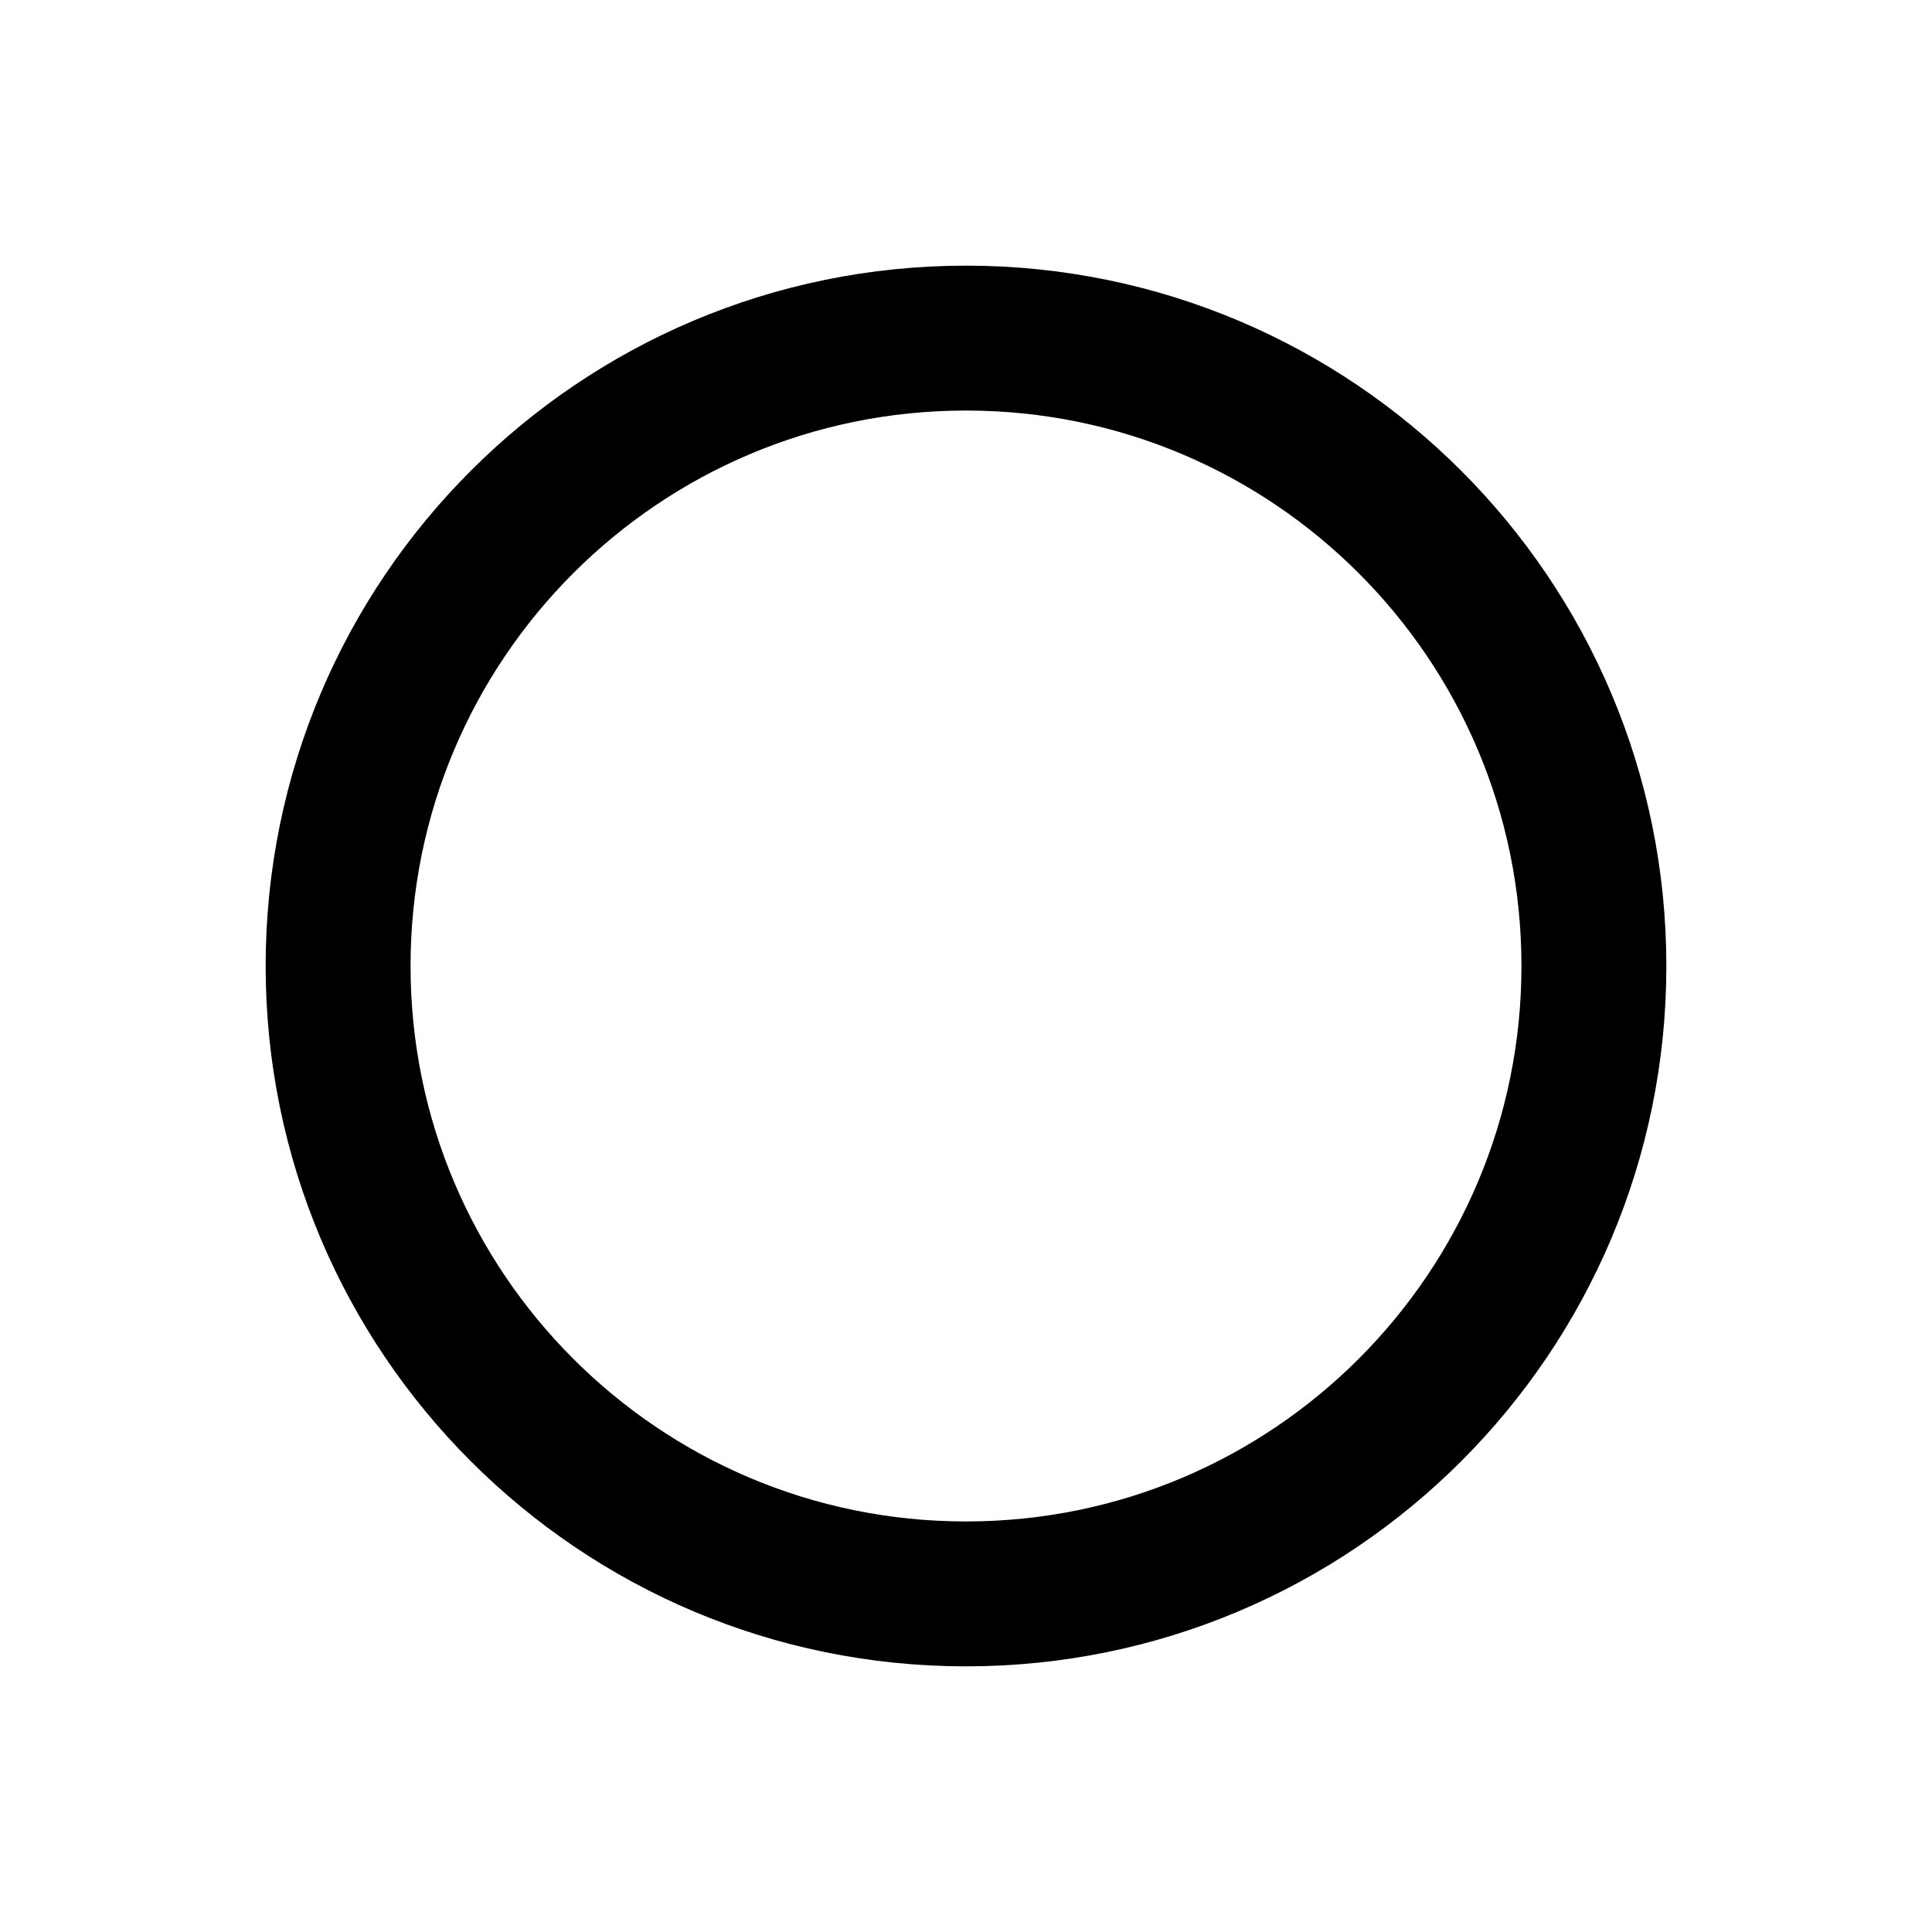
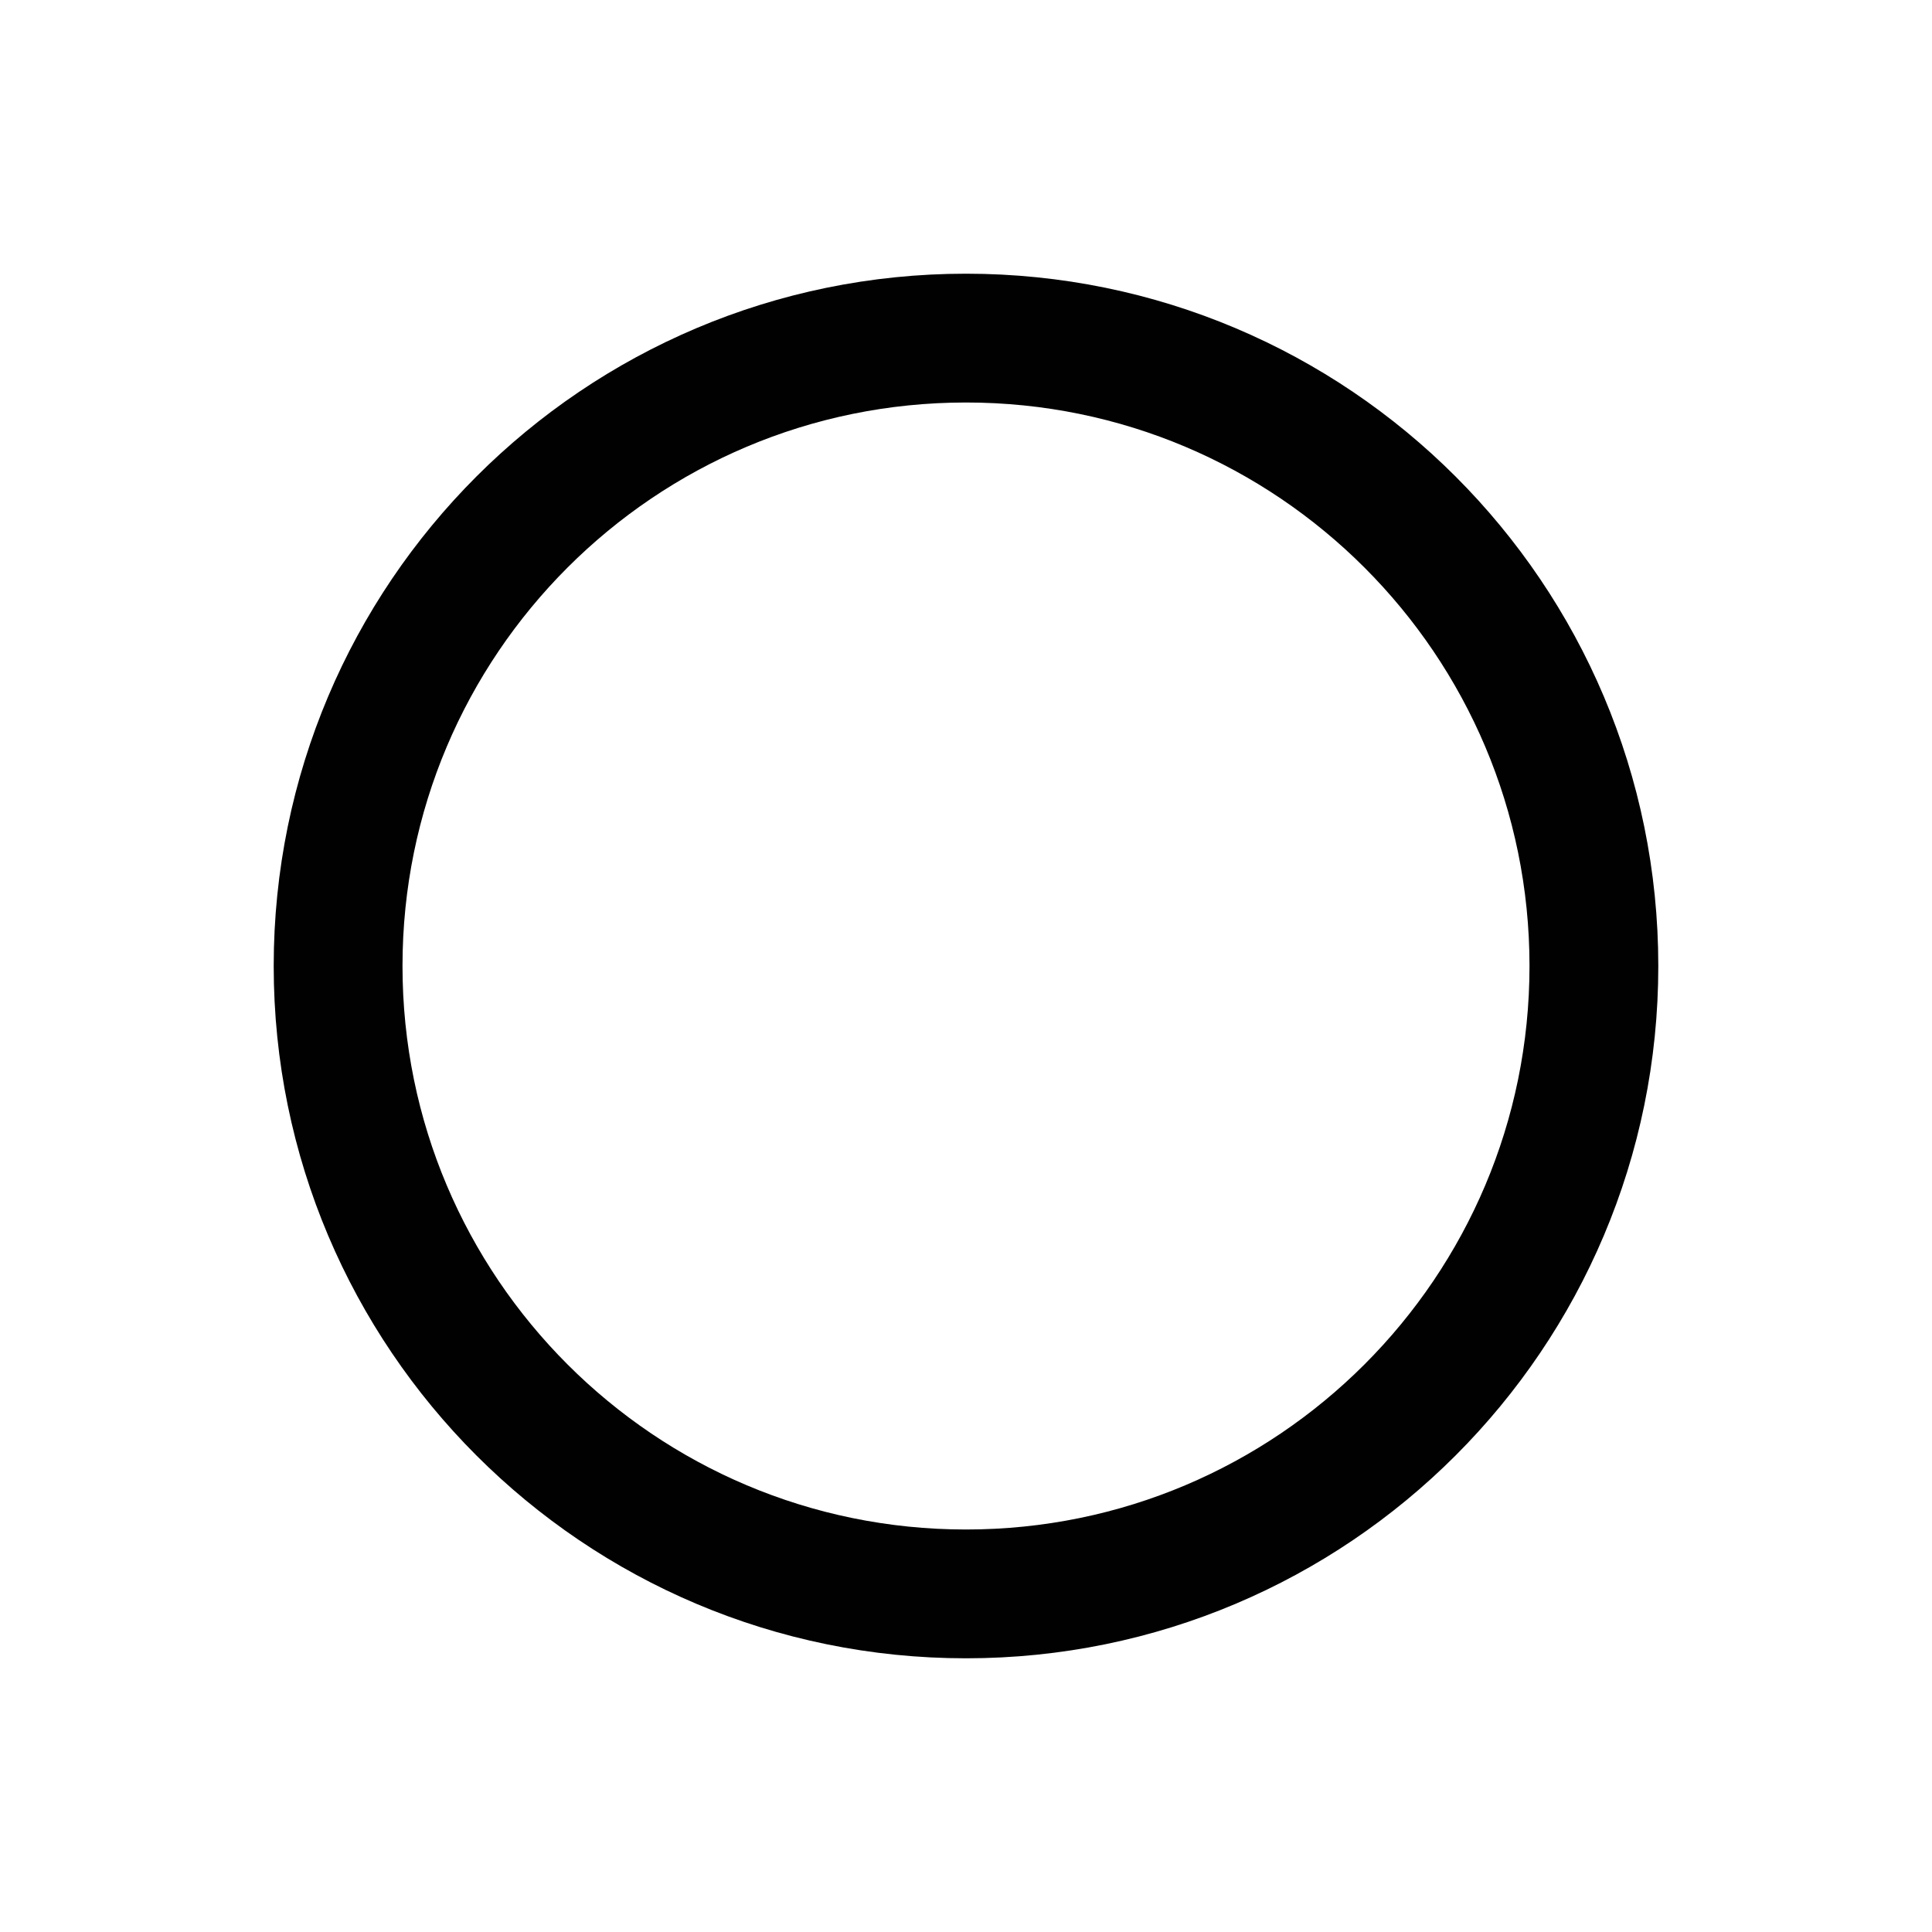
- <svg xmlns="http://www.w3.org/2000/svg" width="24" height="24" viewBox="0 0 24 24">
-   <path d="M4.2,12 a7.8,7.8 0 1 0 15.6,0 a7.8,7.8 0 1 0 -15.6,0 z" fill="none" stroke="currentColor" stroke-width="1.8" stroke-linecap="round" stroke-linejoin="round" />
+ <svg xmlns="http://www.w3.org/2000/svg" width="24" height="24" viewBox="0 0 24 24" fill="none" stroke="#010102" stroke-width="1.6" stroke-linecap="round" stroke-linejoin="round" color="#E8405A">
+   <circle cx="12" cy="12" r="7.8" />
</svg>
